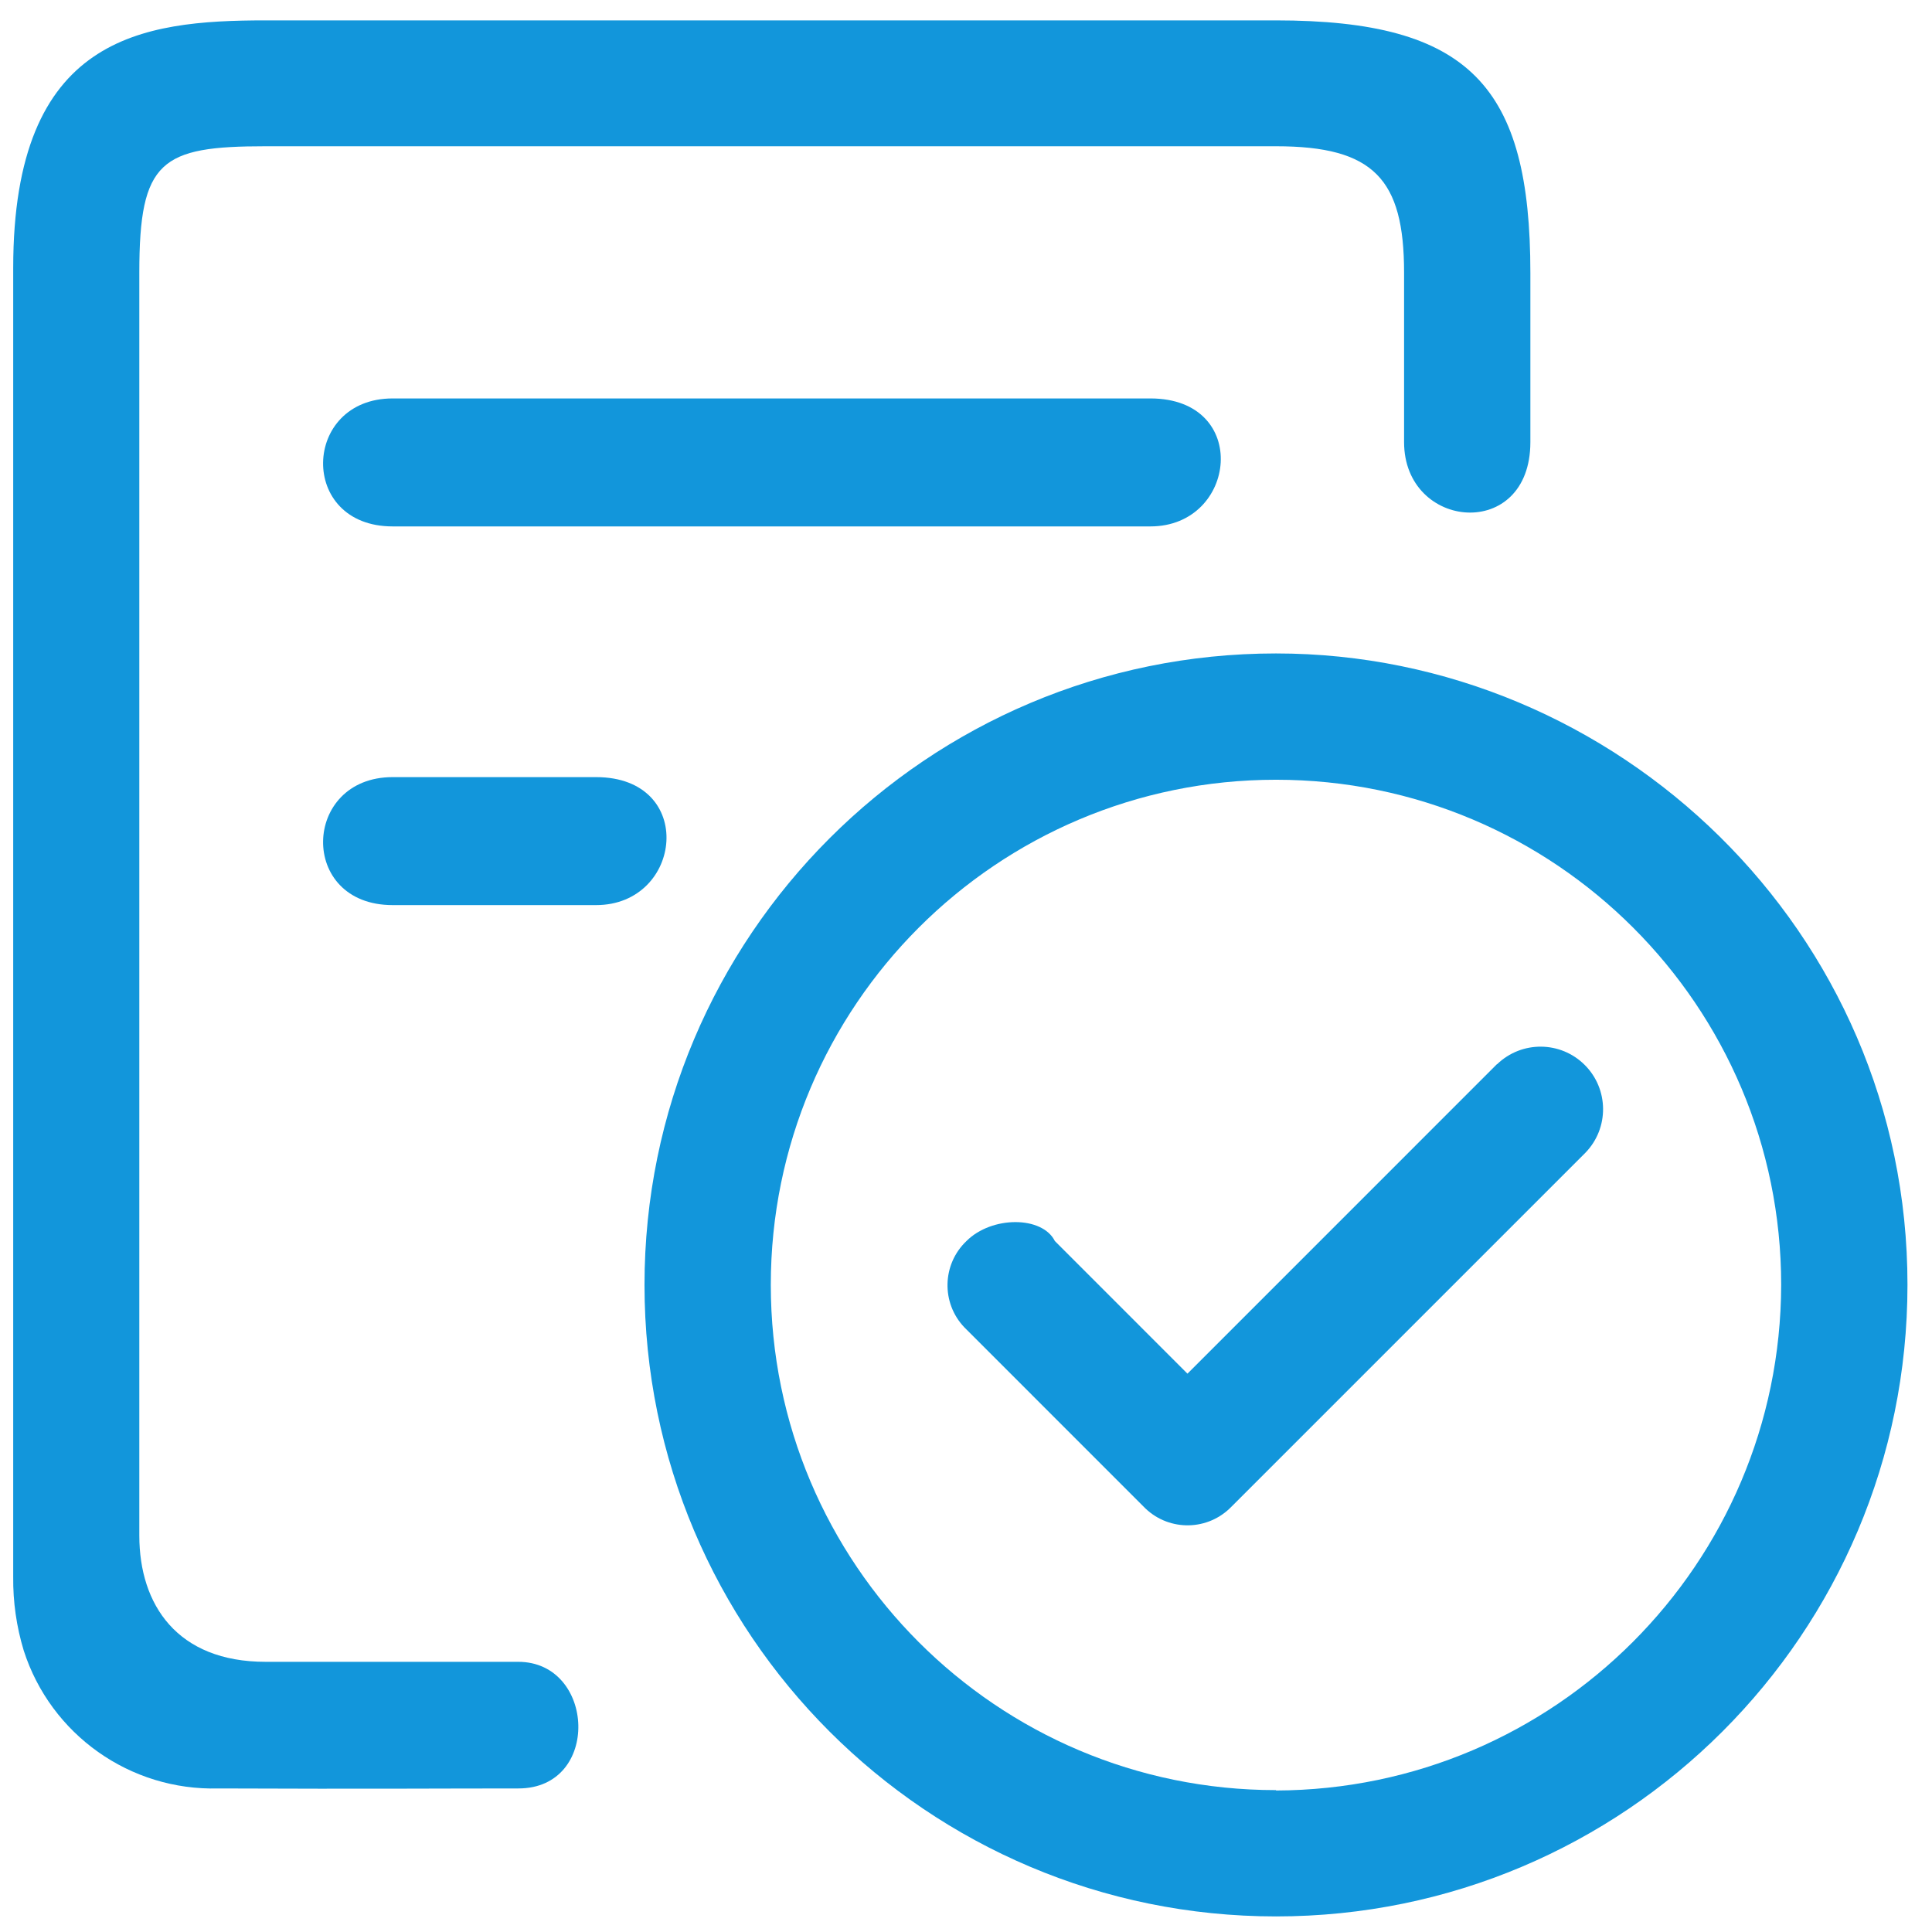
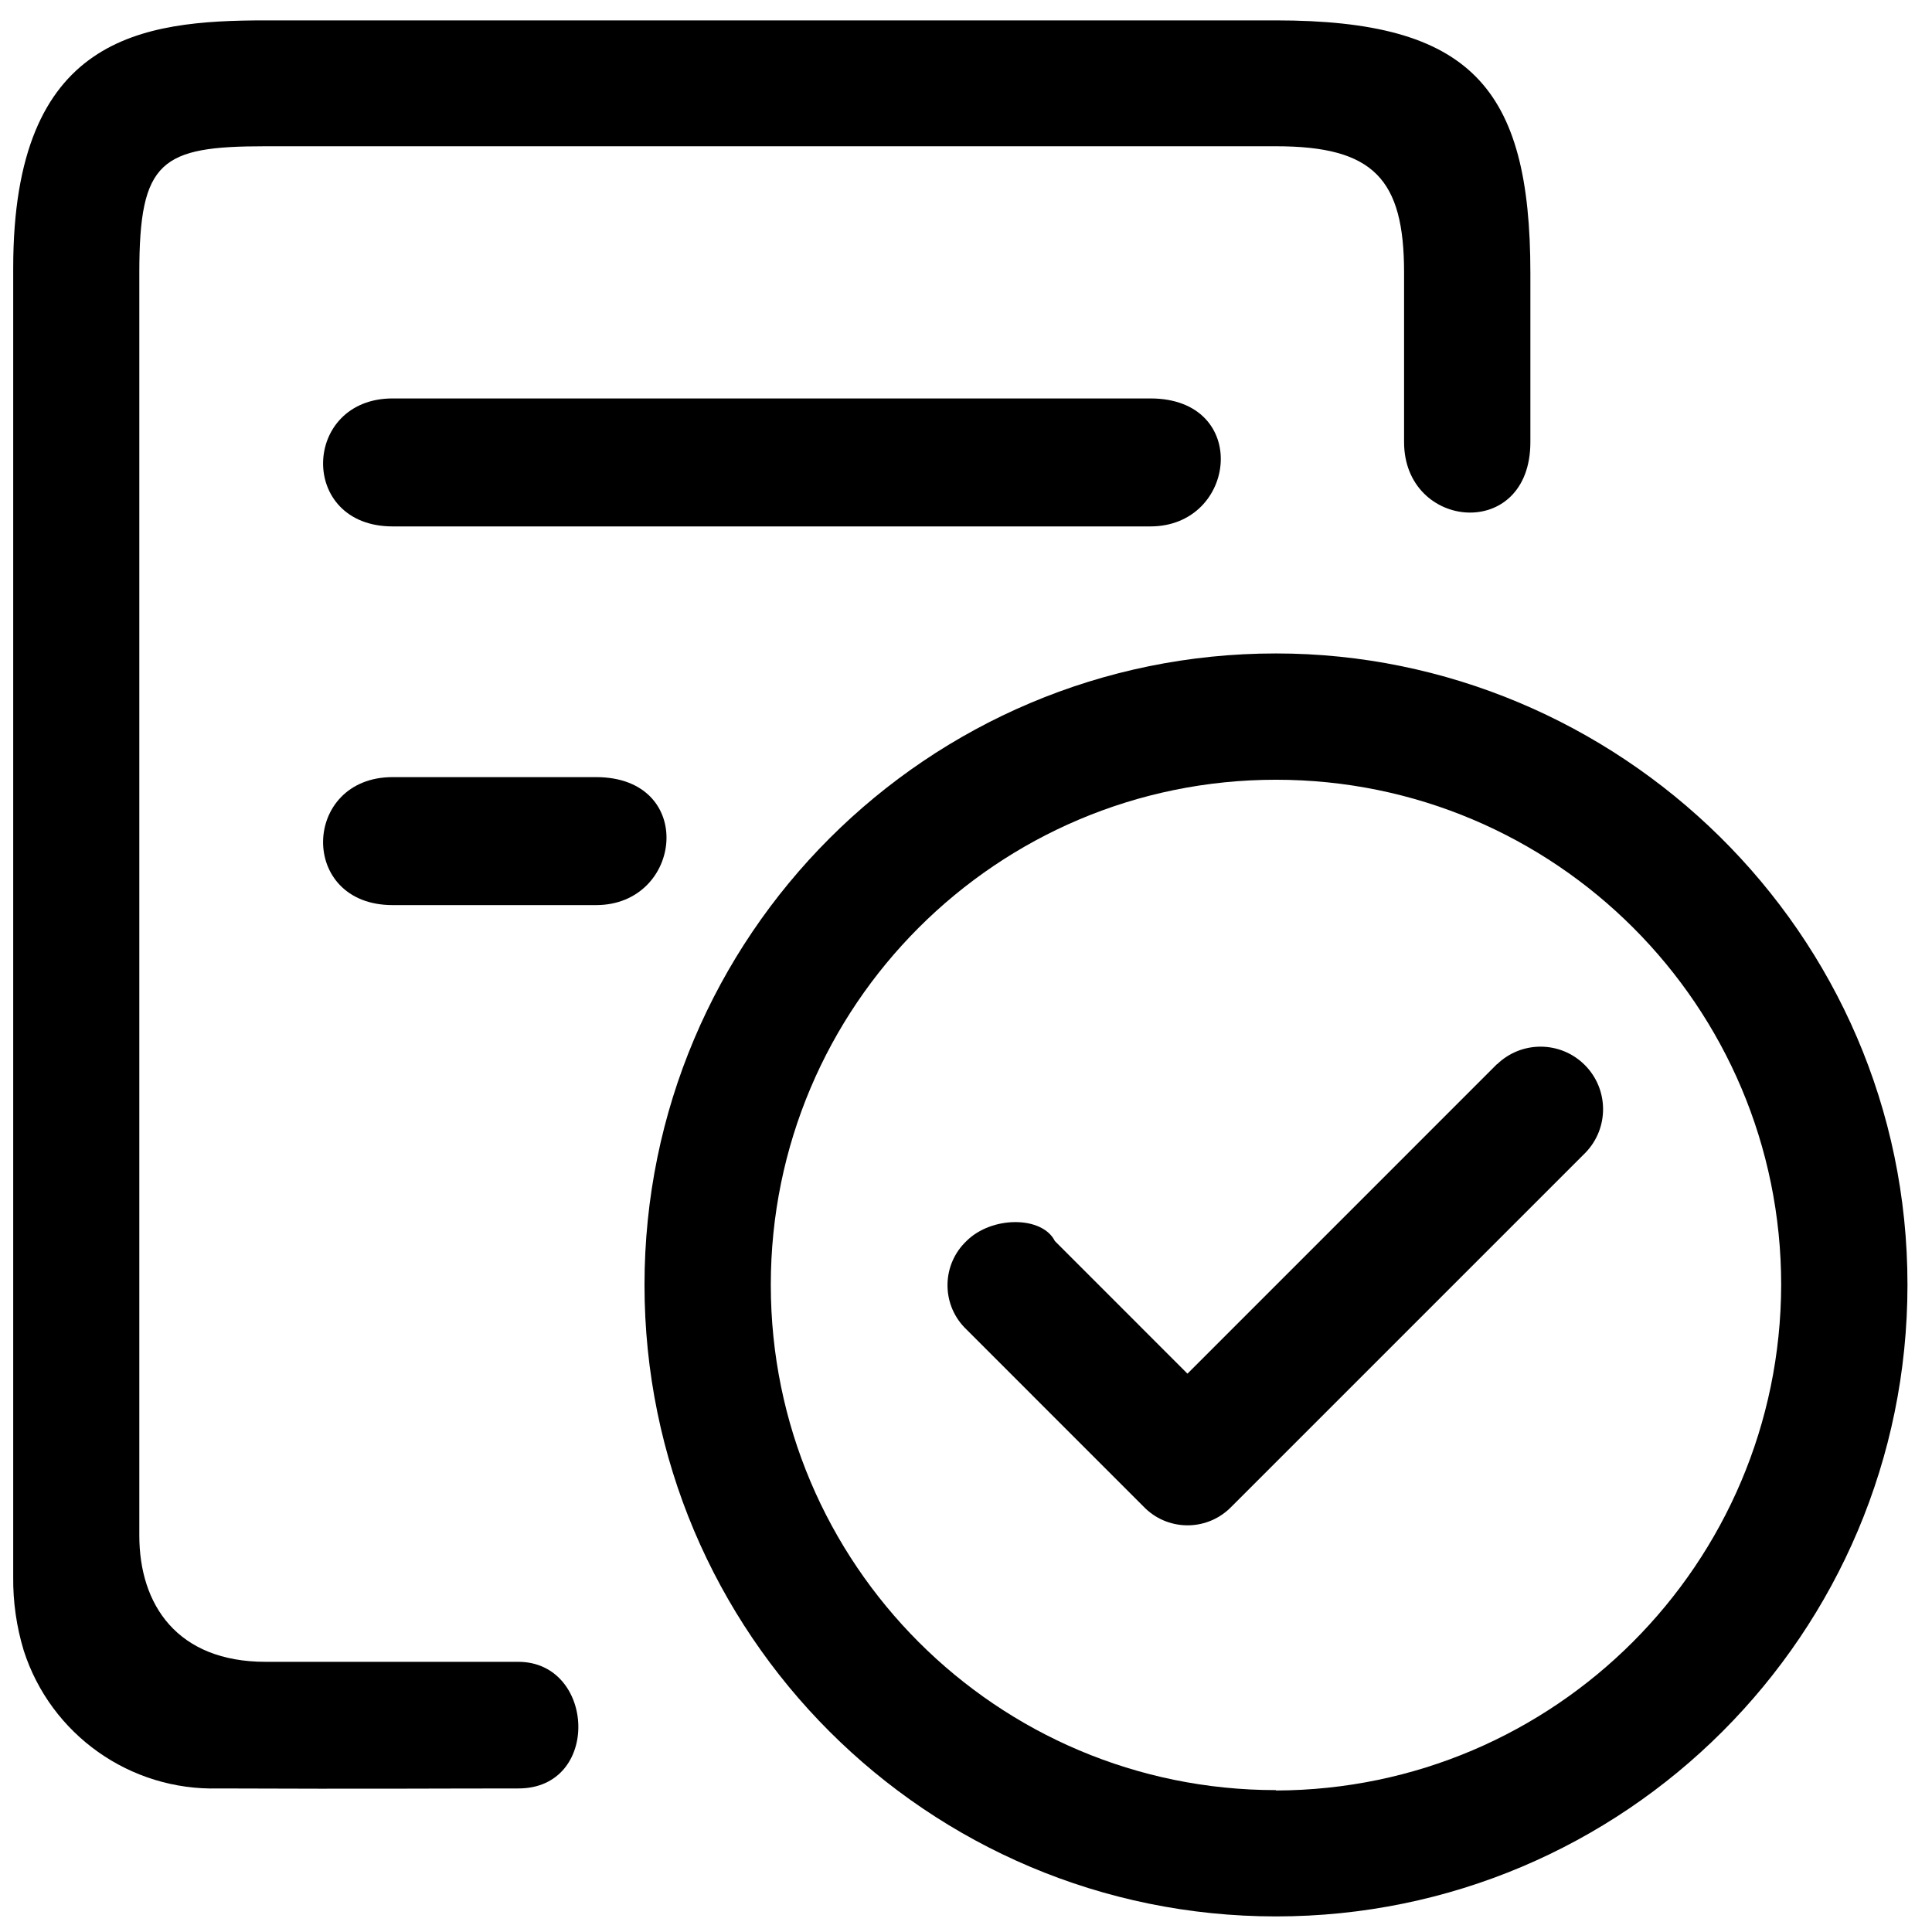
<svg xmlns="http://www.w3.org/2000/svg" t="1695633434502" class="icon" viewBox="0 0 1024 1024" version="1.1" p-id="2592" width="200" height="200">
-   <path d="M274.66 880.8H140.78c-46.86 0-66.94-30.23-66.94-66.94v-669.4c0-59.41 11.49-66.94 66.94-66.94H676.3c51.77 0 67.89 17.35 67.89 66.94v89.87c0 46.74 66.94 52.77 66.94 0v-89.65c0-98.74-31.91-133.88-135-133.88H140.61C75.23 10.86 7 18.89 7 142v693.78a129.71 129.71 0 0 0 5.58 39.05 105.37 105.37 0 0 0 103.2 73.08c81.89 0.33 115.13 0 159 0s40.82-67.11-0.12-67.11z" fill="#1296db" p-id="2593" />
-   <path d="M208.11 211.18c-48.09 0-50.21 67.83 0 67.83h401.64c46 0 53.33-67.78 0-67.83z m107.83 200.71H208.11c-48.09 0-50.21 67.83 0 67.83h107.83c46.06 0 53.33-67.78 0-67.83z" fill="#1296db" p-id="2594" />
-   <path d="M676.3 346.34c-184.85 0-334.7 149.85-334.7 334.7s149.85 334.7 334.7 334.7S1011 865.89 1011 681c0.11-187.34-153.91-334.66-334.7-334.66z m0 602.46c-147.88 0-267.76-119.88-267.76-267.8S528.42 413.28 676.3 413.28 944.06 533.16 944.06 681c-0.34 147.79-120 267.55-267.76 268z" fill="#1296db" p-id="2595" />
-   <path d="M793.44 564L629.38 728.07l-70.28-70.29c-6.7-13.39-33.47-13.39-46.86 0a32.35 32.35 0 0 0-1.12 45.74l1.12 1.12L606 798.41a32.34 32.34 0 0 0 45.74 1.11c0.38-0.36 0.76-0.73 1.12-1.11l187.5-187.49a33.14 33.14 0 0 0-46.86-46.86z" fill="#1296db" p-id="2596" />
+   <path d="M274.66 880.8H140.78c-46.86 0-66.94-30.23-66.94-66.94v-669.4c0-59.41 11.49-66.94 66.94-66.94H676.3c51.77 0 67.89 17.35 67.89 66.94v89.87c0 46.74 66.94 52.77 66.94 0v-89.65c0-98.74-31.91-133.88-135-133.88H140.61C75.23 10.86 7 18.89 7 142v693.78a129.71 129.71 0 0 0 5.58 39.05 105.37 105.37 0 0 0 103.2 73.08c81.89 0.33 115.13 0 159 0s40.82-67.11-0.12-67.11z" p-id="2593" />
+   <path d="M208.11 211.18c-48.09 0-50.21 67.83 0 67.83h401.64c46 0 53.33-67.78 0-67.83z m107.83 200.71H208.11c-48.09 0-50.21 67.83 0 67.83h107.83c46.06 0 53.33-67.78 0-67.83z" p-id="2594" />
+   <path d="M676.3 346.34c-184.85 0-334.7 149.85-334.7 334.7s149.85 334.7 334.7 334.7S1011 865.89 1011 681c0.11-187.34-153.91-334.66-334.7-334.66z m0 602.46c-147.88 0-267.76-119.88-267.76-267.8S528.42 413.28 676.3 413.28 944.06 533.16 944.06 681c-0.34 147.79-120 267.55-267.76 268z" p-id="2595" />
+   <path d="M793.44 564L629.38 728.07l-70.28-70.29c-6.7-13.39-33.47-13.39-46.86 0a32.35 32.35 0 0 0-1.12 45.74l1.12 1.12L606 798.41a32.34 32.34 0 0 0 45.74 1.11c0.38-0.36 0.76-0.73 1.12-1.11l187.5-187.49a33.14 33.14 0 0 0-46.86-46.86z" p-id="2596" />
</svg>
